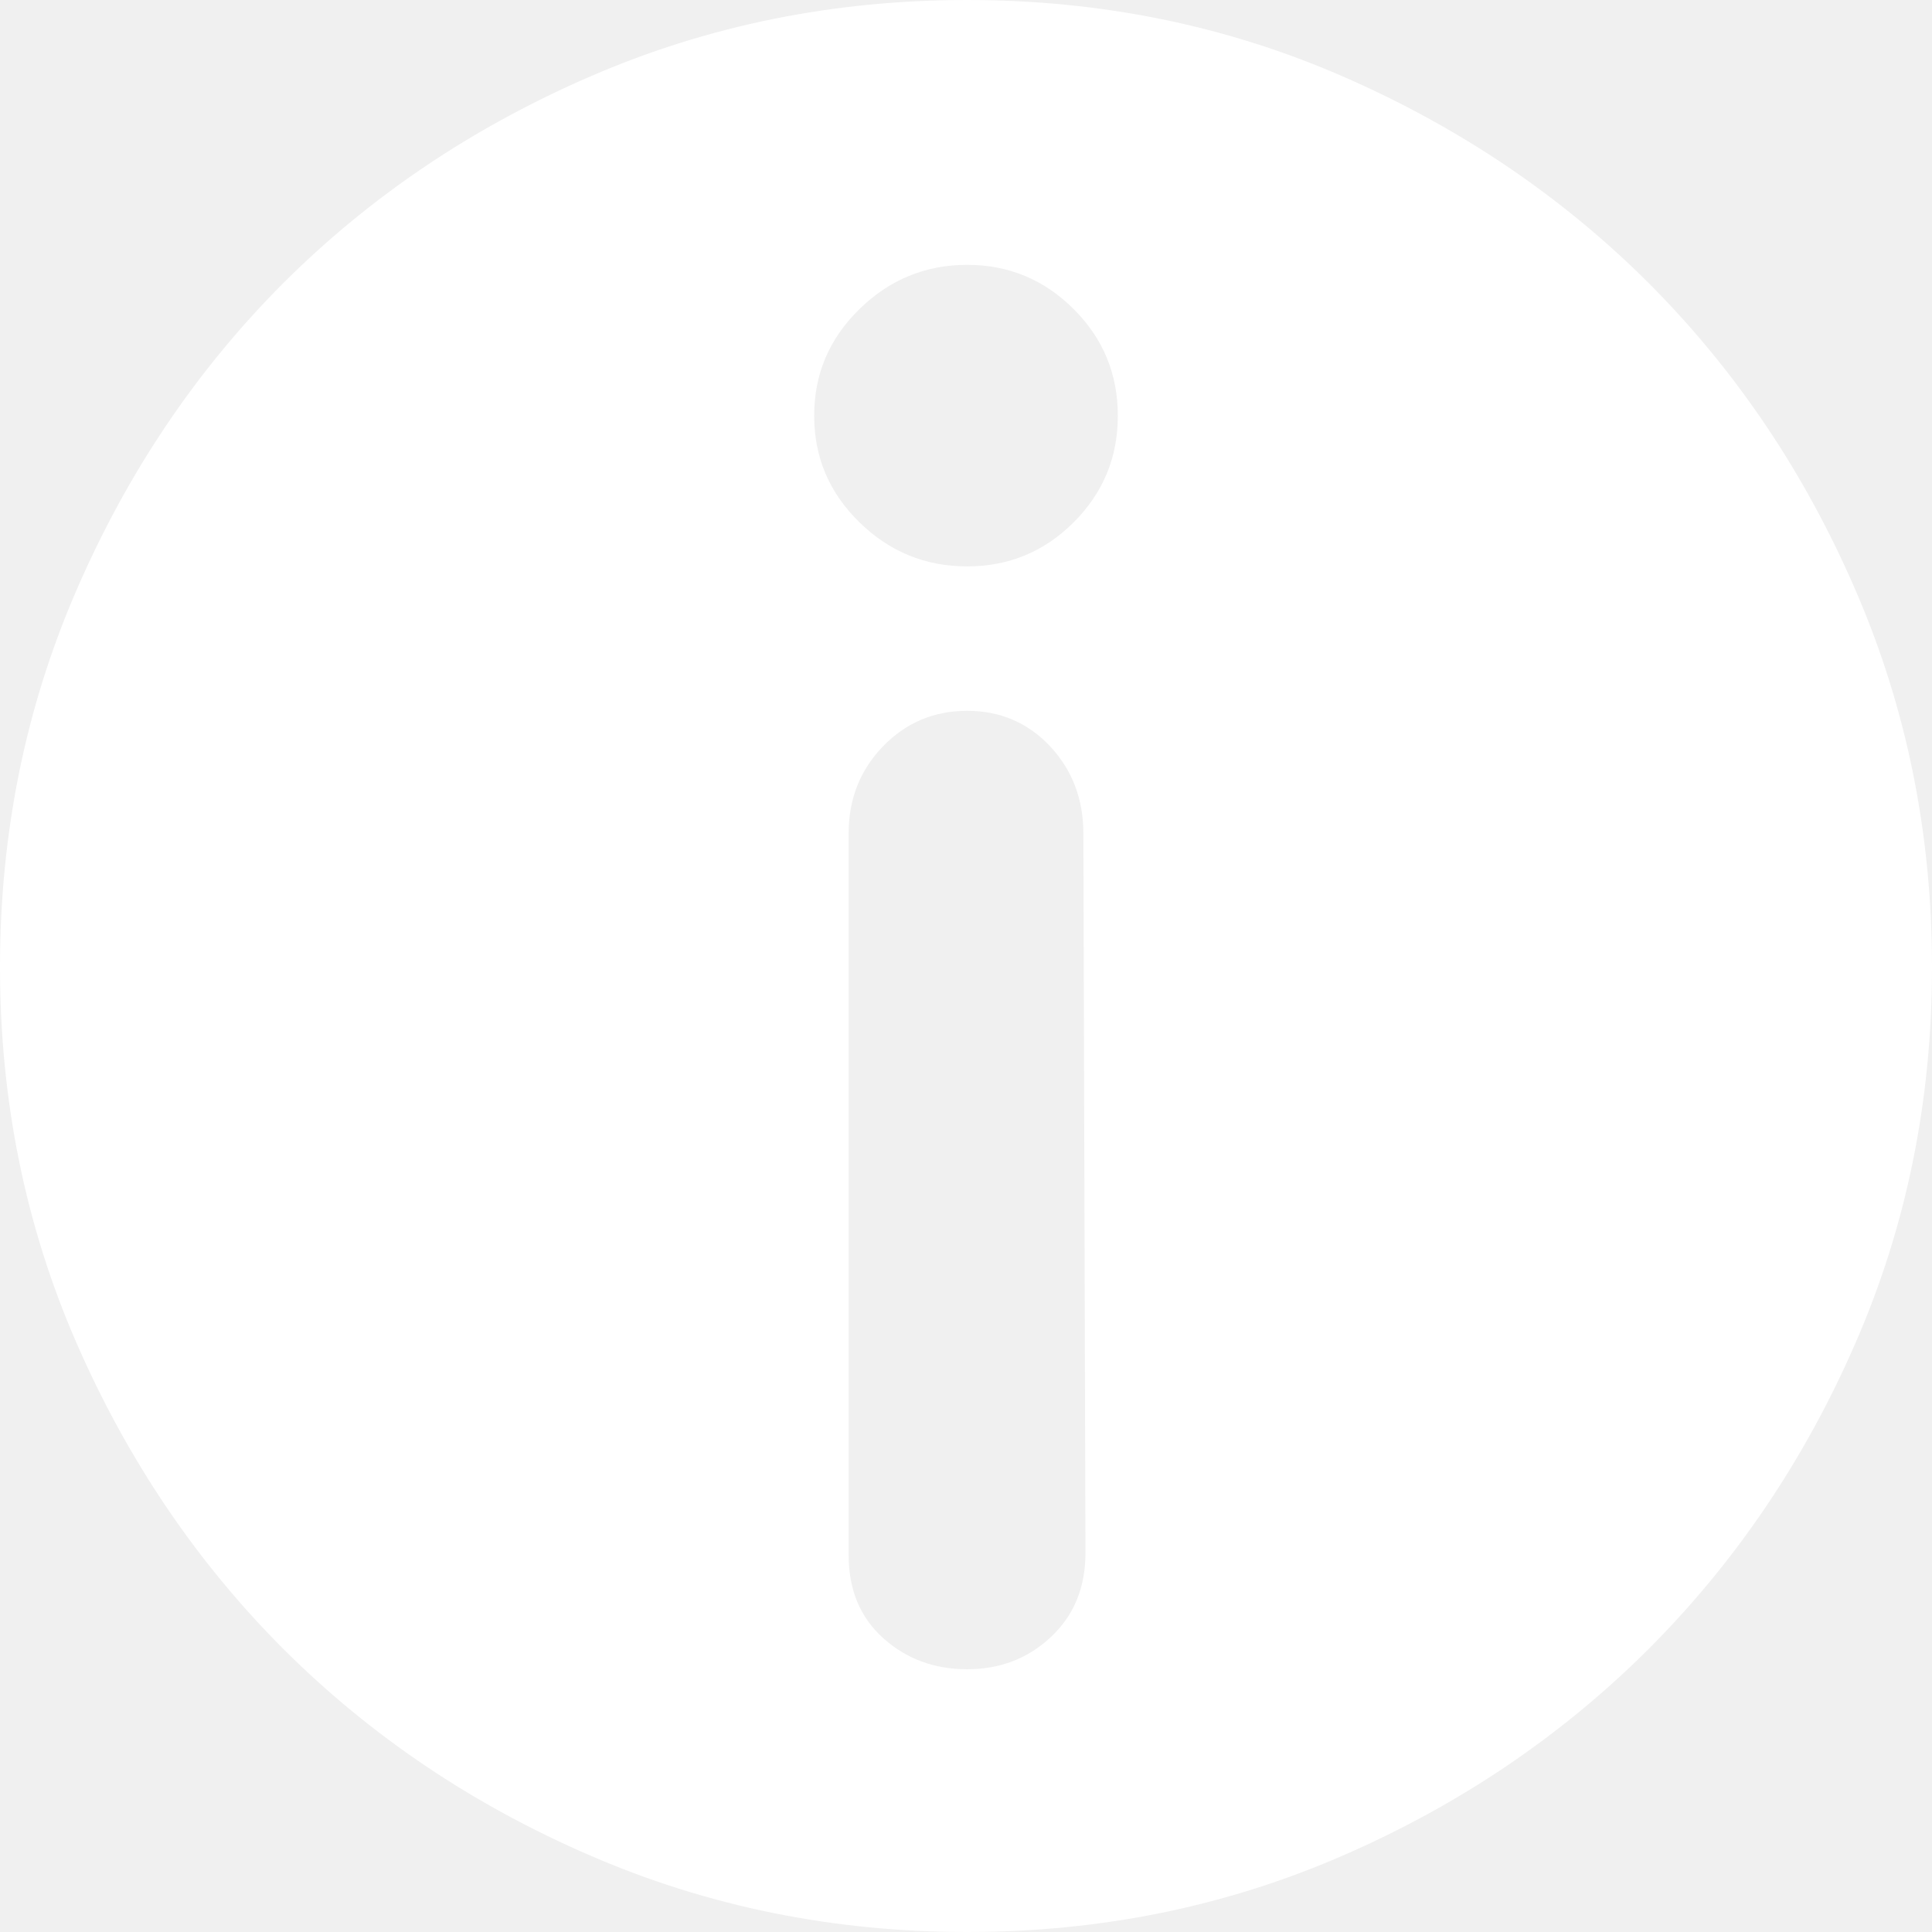
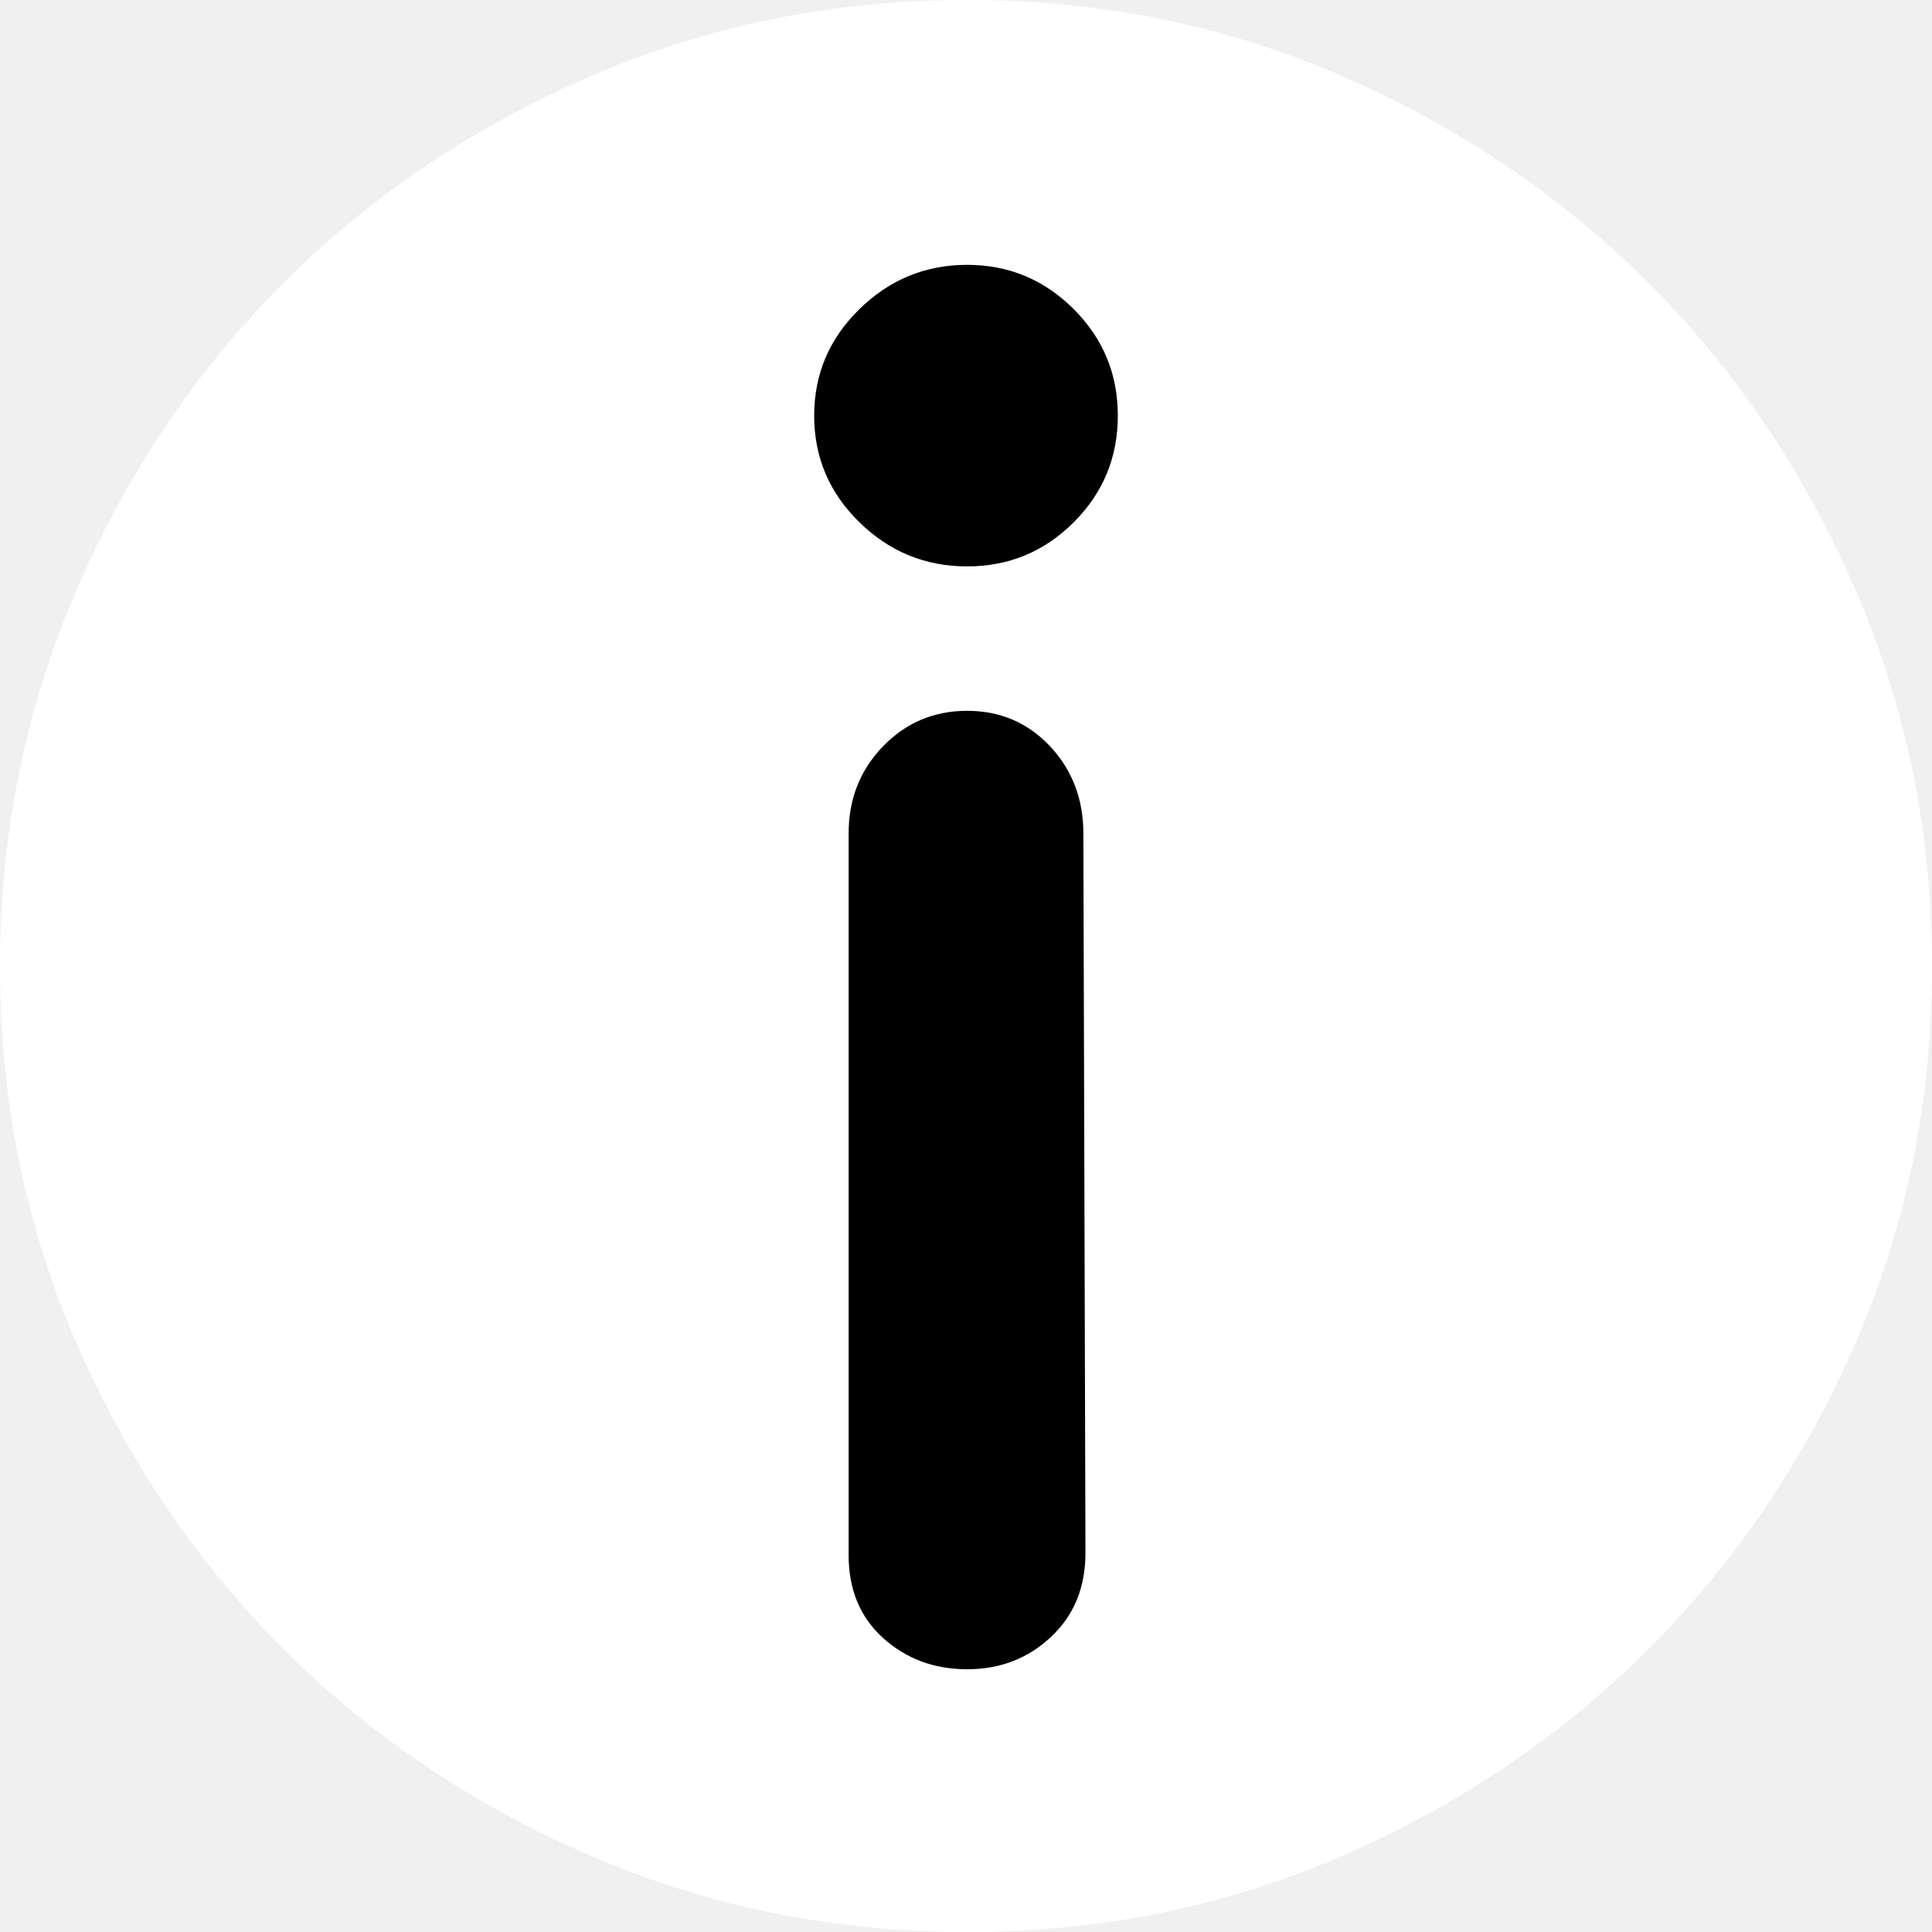
- <svg xmlns="http://www.w3.org/2000/svg" width="12" height="12" viewBox="0 0 12 12" fill="none">
-   <path d="M6.007 0C6.836 0 7.614 0.158 8.341 0.475C9.068 0.792 9.701 1.22 10.241 1.759C10.78 2.299 11.209 2.934 11.525 3.666C11.842 4.397 12 5.177 12 6.007C12 6.836 11.842 7.614 11.525 8.341C11.209 9.068 10.78 9.701 10.241 10.241C9.701 10.78 9.068 11.209 8.341 11.525C7.614 11.842 6.836 12 6.007 12C5.177 12 4.397 11.842 3.666 11.525C2.934 11.209 2.299 10.78 1.759 10.241C1.22 9.701 0.792 9.068 0.475 8.341C0.158 7.614 0 6.836 0 6.007C0 5.177 0.158 4.397 0.475 3.666C0.792 2.934 1.22 2.299 1.759 1.759C2.299 1.22 2.934 0.792 3.666 0.475C4.397 0.158 5.177 0 6.007 0ZM6.729 5.177C6.729 4.963 6.66 4.783 6.522 4.635C6.383 4.488 6.212 4.415 6.007 4.415C5.802 4.415 5.628 4.488 5.485 4.635C5.342 4.783 5.271 4.963 5.271 5.177V9.659C5.271 9.873 5.342 10.045 5.485 10.174C5.628 10.303 5.802 10.368 6.007 10.368C6.212 10.368 6.386 10.301 6.528 10.167C6.671 10.033 6.742 9.86 6.742 9.645L6.729 5.177ZM6.007 3.518C6.265 3.518 6.486 3.427 6.669 3.244C6.852 3.061 6.943 2.841 6.943 2.582C6.943 2.323 6.852 2.103 6.669 1.92C6.486 1.737 6.265 1.645 6.007 1.645C5.748 1.645 5.525 1.737 5.338 1.92C5.151 2.103 5.057 2.323 5.057 2.582C5.057 2.841 5.151 3.061 5.338 3.244C5.525 3.427 5.748 3.518 6.007 3.518Z" fill="white" />
+ <svg xmlns="http://www.w3.org/2000/svg" width="12px" height="12px" viewBox="0 0 12 12" version="1.1">
+   <g id="页面-1" stroke="none" stroke-width="1" fill="none" fill-rule="evenodd">
+     <g id="icon-warning-white" fill-rule="nonzero">
+       <path d="M6.007,0 C6.836,0 7.614,0.158 8.341,0.475 C9.068,0.792 9.701,1.22 10.241,1.759 C10.78,2.299 11.209,2.934 11.525,3.666 C11.842,4.397 12,5.177 12,6.007 C12,6.836 11.842,7.614 11.525,8.341 C11.209,9.068 10.78,9.701 10.241,10.241 C9.701,10.78 9.068,11.209 8.341,11.525 C7.614,11.842 6.836,12 6.007,12 C5.177,12 4.397,11.842 3.666,11.525 C2.934,11.209 2.299,10.78 1.759,10.241 C1.22,9.701 0.792,9.068 0.475,8.341 C0.158,7.614 0,6.836 0,6.007 C0,5.177 0.158,4.397 0.475,3.666 C0.792,2.934 1.22,2.299 1.759,1.759 C2.299,1.22 2.934,0.792 3.666,0.475 C4.397,0.158 5.177,0 6.007,0 Z" id="路径" fill="#FFFFFF" />
+       <path d="M6.729,5.177 C6.729,4.963 6.66,4.783 6.522,4.635 C6.383,4.488 6.212,4.415 6.007,4.415 C5.802,4.415 5.628,4.488 5.485,4.635 C5.342,4.783 5.271,4.963 5.271,5.177 L5.271,9.659 C5.271,9.873 5.342,10.045 5.485,10.174 C5.628,10.303 5.802,10.368 6.007,10.368 C6.212,10.368 6.386,10.301 6.528,10.167 C6.671,10.033 6.742,9.86 6.742,9.645 L6.729,5.177 Z M6.007,3.518 C6.265,3.518 6.486,3.427 6.669,3.244 C6.852,3.061 6.943,2.841 6.943,2.582 C6.943,2.323 6.852,2.103 6.669,1.92 C6.486,1.737 6.265,1.645 6.007,1.645 C5.748,1.645 5.525,1.737 5.338,1.92 C5.151,2.103 5.057,2.323 5.057,2.582 C5.057,2.841 5.151,3.061 5.338,3.244 C5.525,3.427 5.748,3.518 6.007,3.518 Z" id="形状" fill="#000000" />
+     </g>
+   </g>
</svg>
